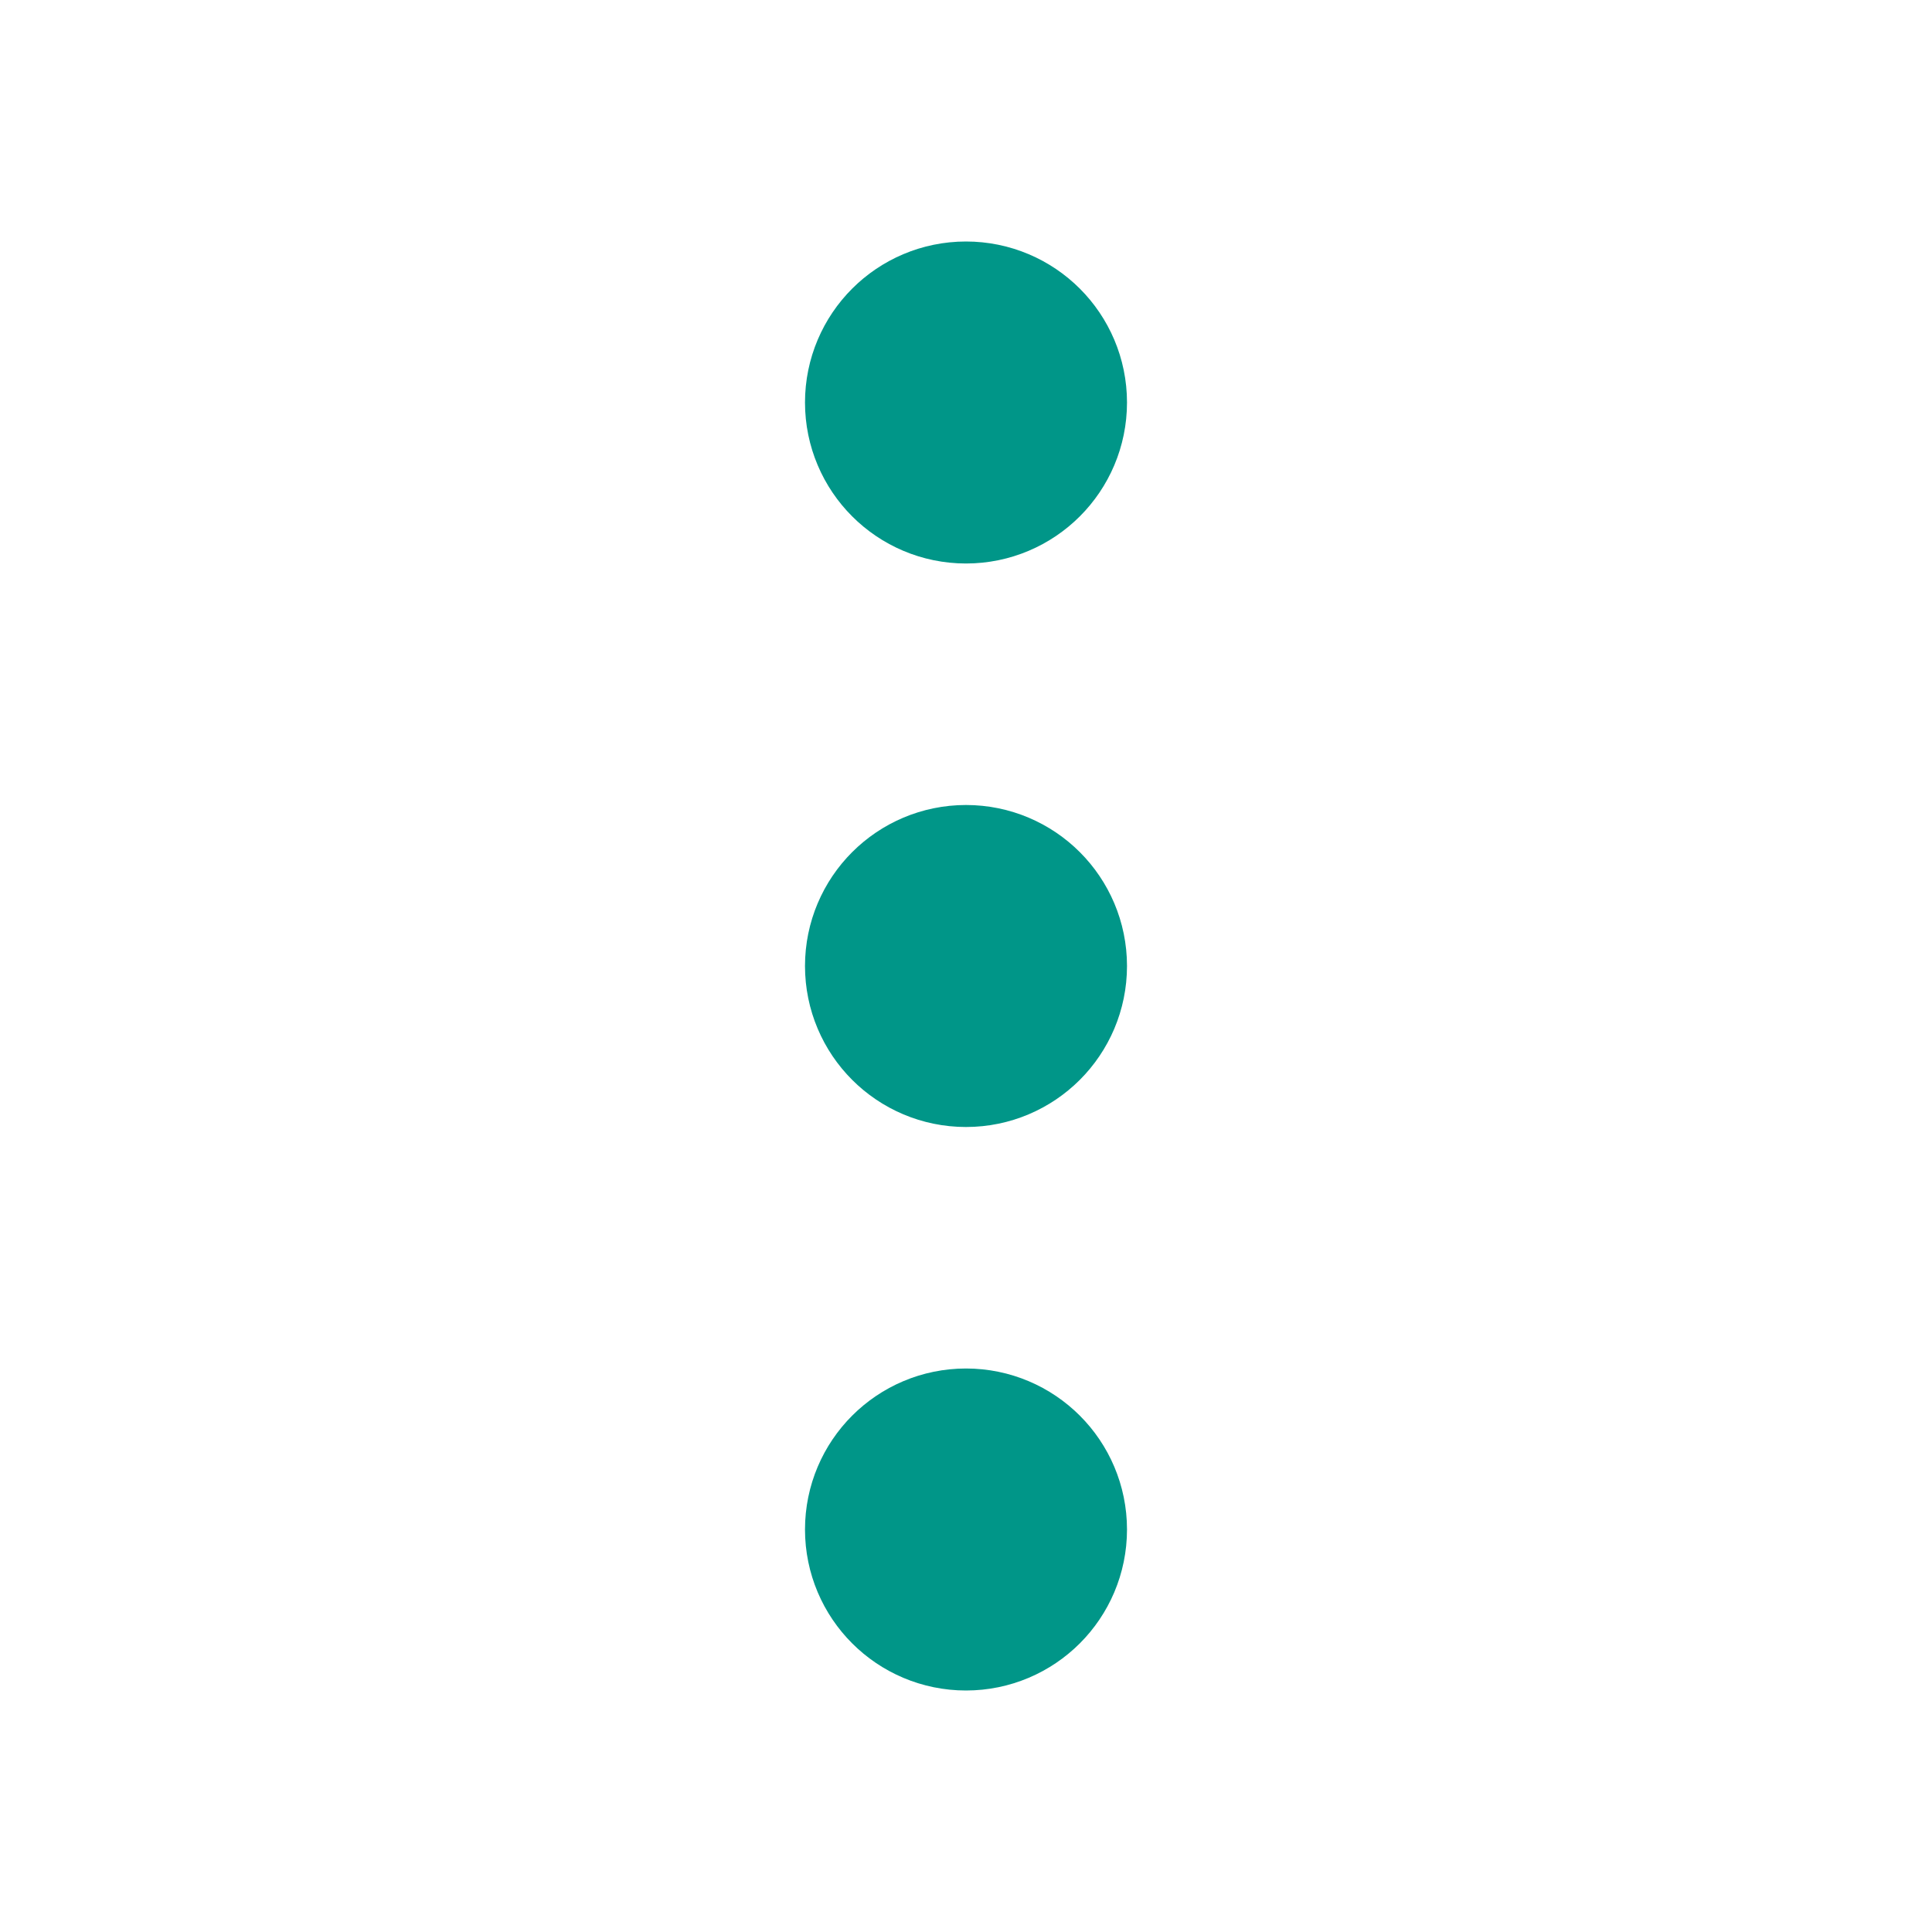
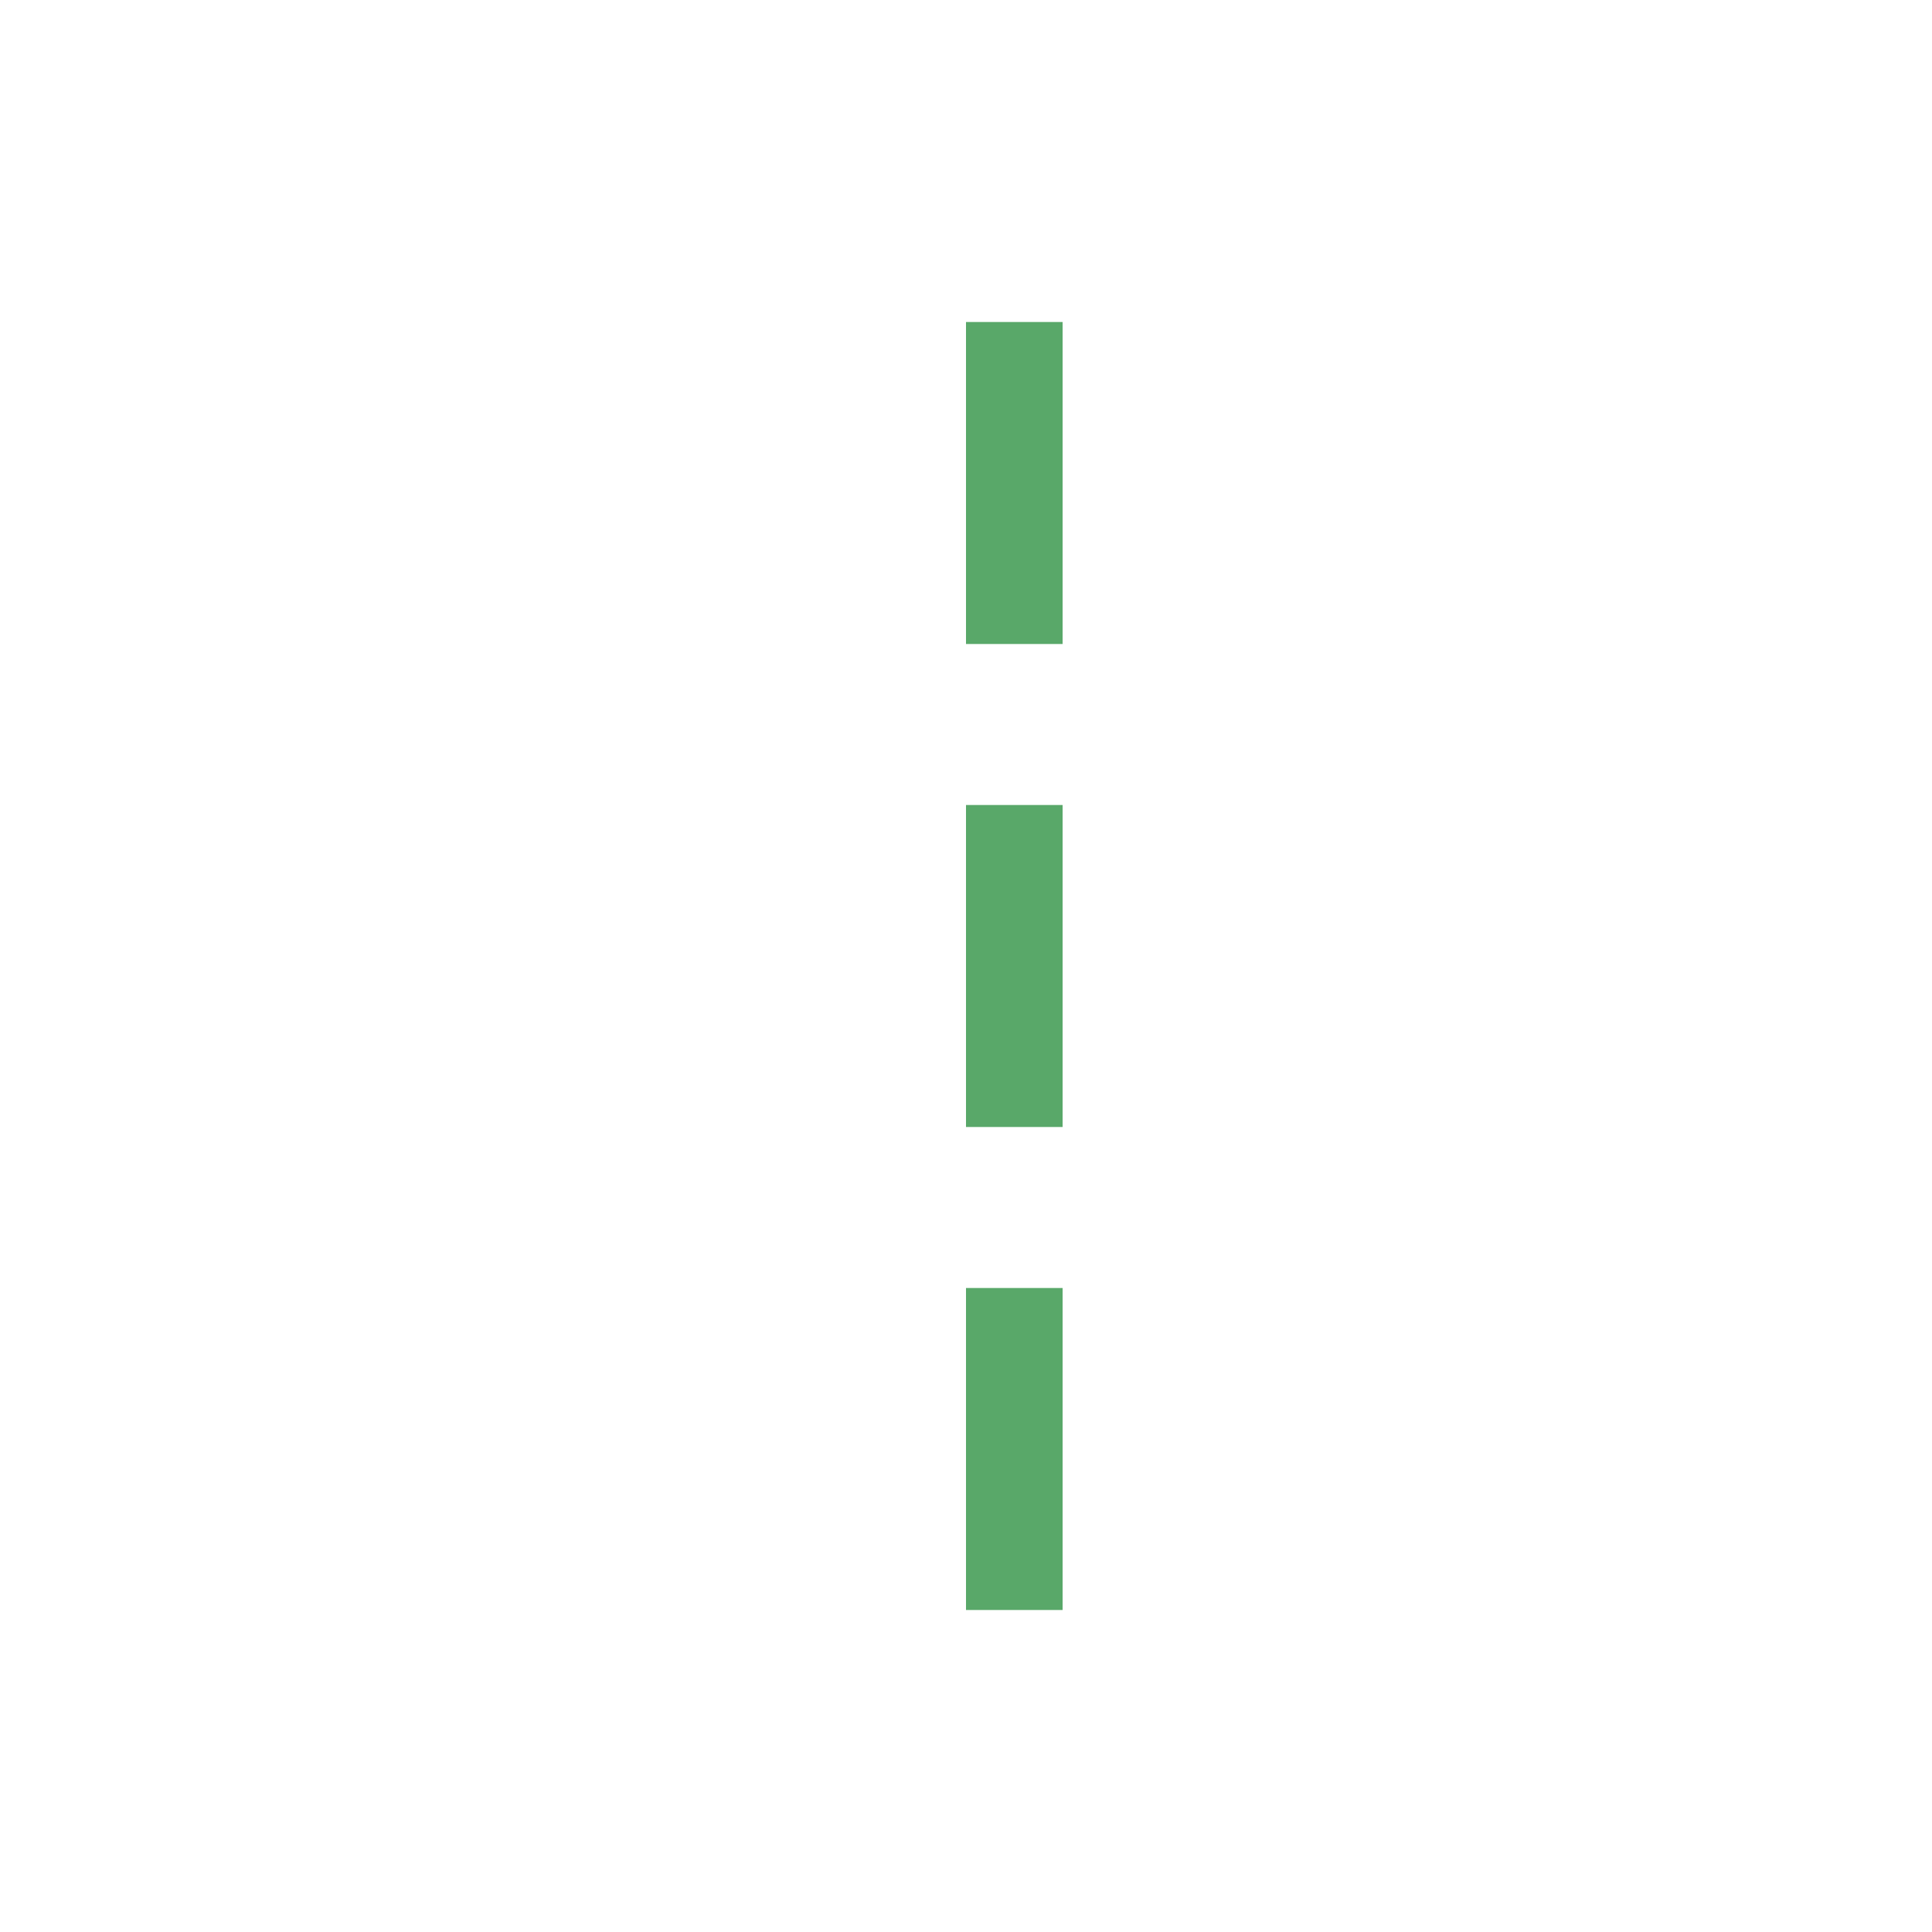
- <svg xmlns="http://www.w3.org/2000/svg" class="icon icon-tabler icon-tabler-dots-vertical" width="16" height="16" viewBox="0 0 24 24" stroke-width="2" stroke="#009688" fill="none" stroke-linecap="round" stroke-linejoin="round">
-   <path stroke="none" d="M0 0h24v24H0z" />
-   <circle cx="12" cy="12" r="1" />
-   <circle cx="12" cy="19" r="1" />
-   <circle cx="12" cy="5" r="1" />
+ <svg xmlns="http://www.w3.org/2000/svg" width="12" height="12" viewBox="0 0 12 12" fill="none">
+   <rect x="6" y="2" width="0.6" height="2" fill="#59A869" />
+   <rect x="6" y="5" width="0.6" height="2" fill="#59A869" />
+   <rect x="6" y="8" width="0.6" height="2" fill="#59A869" />
</svg>
